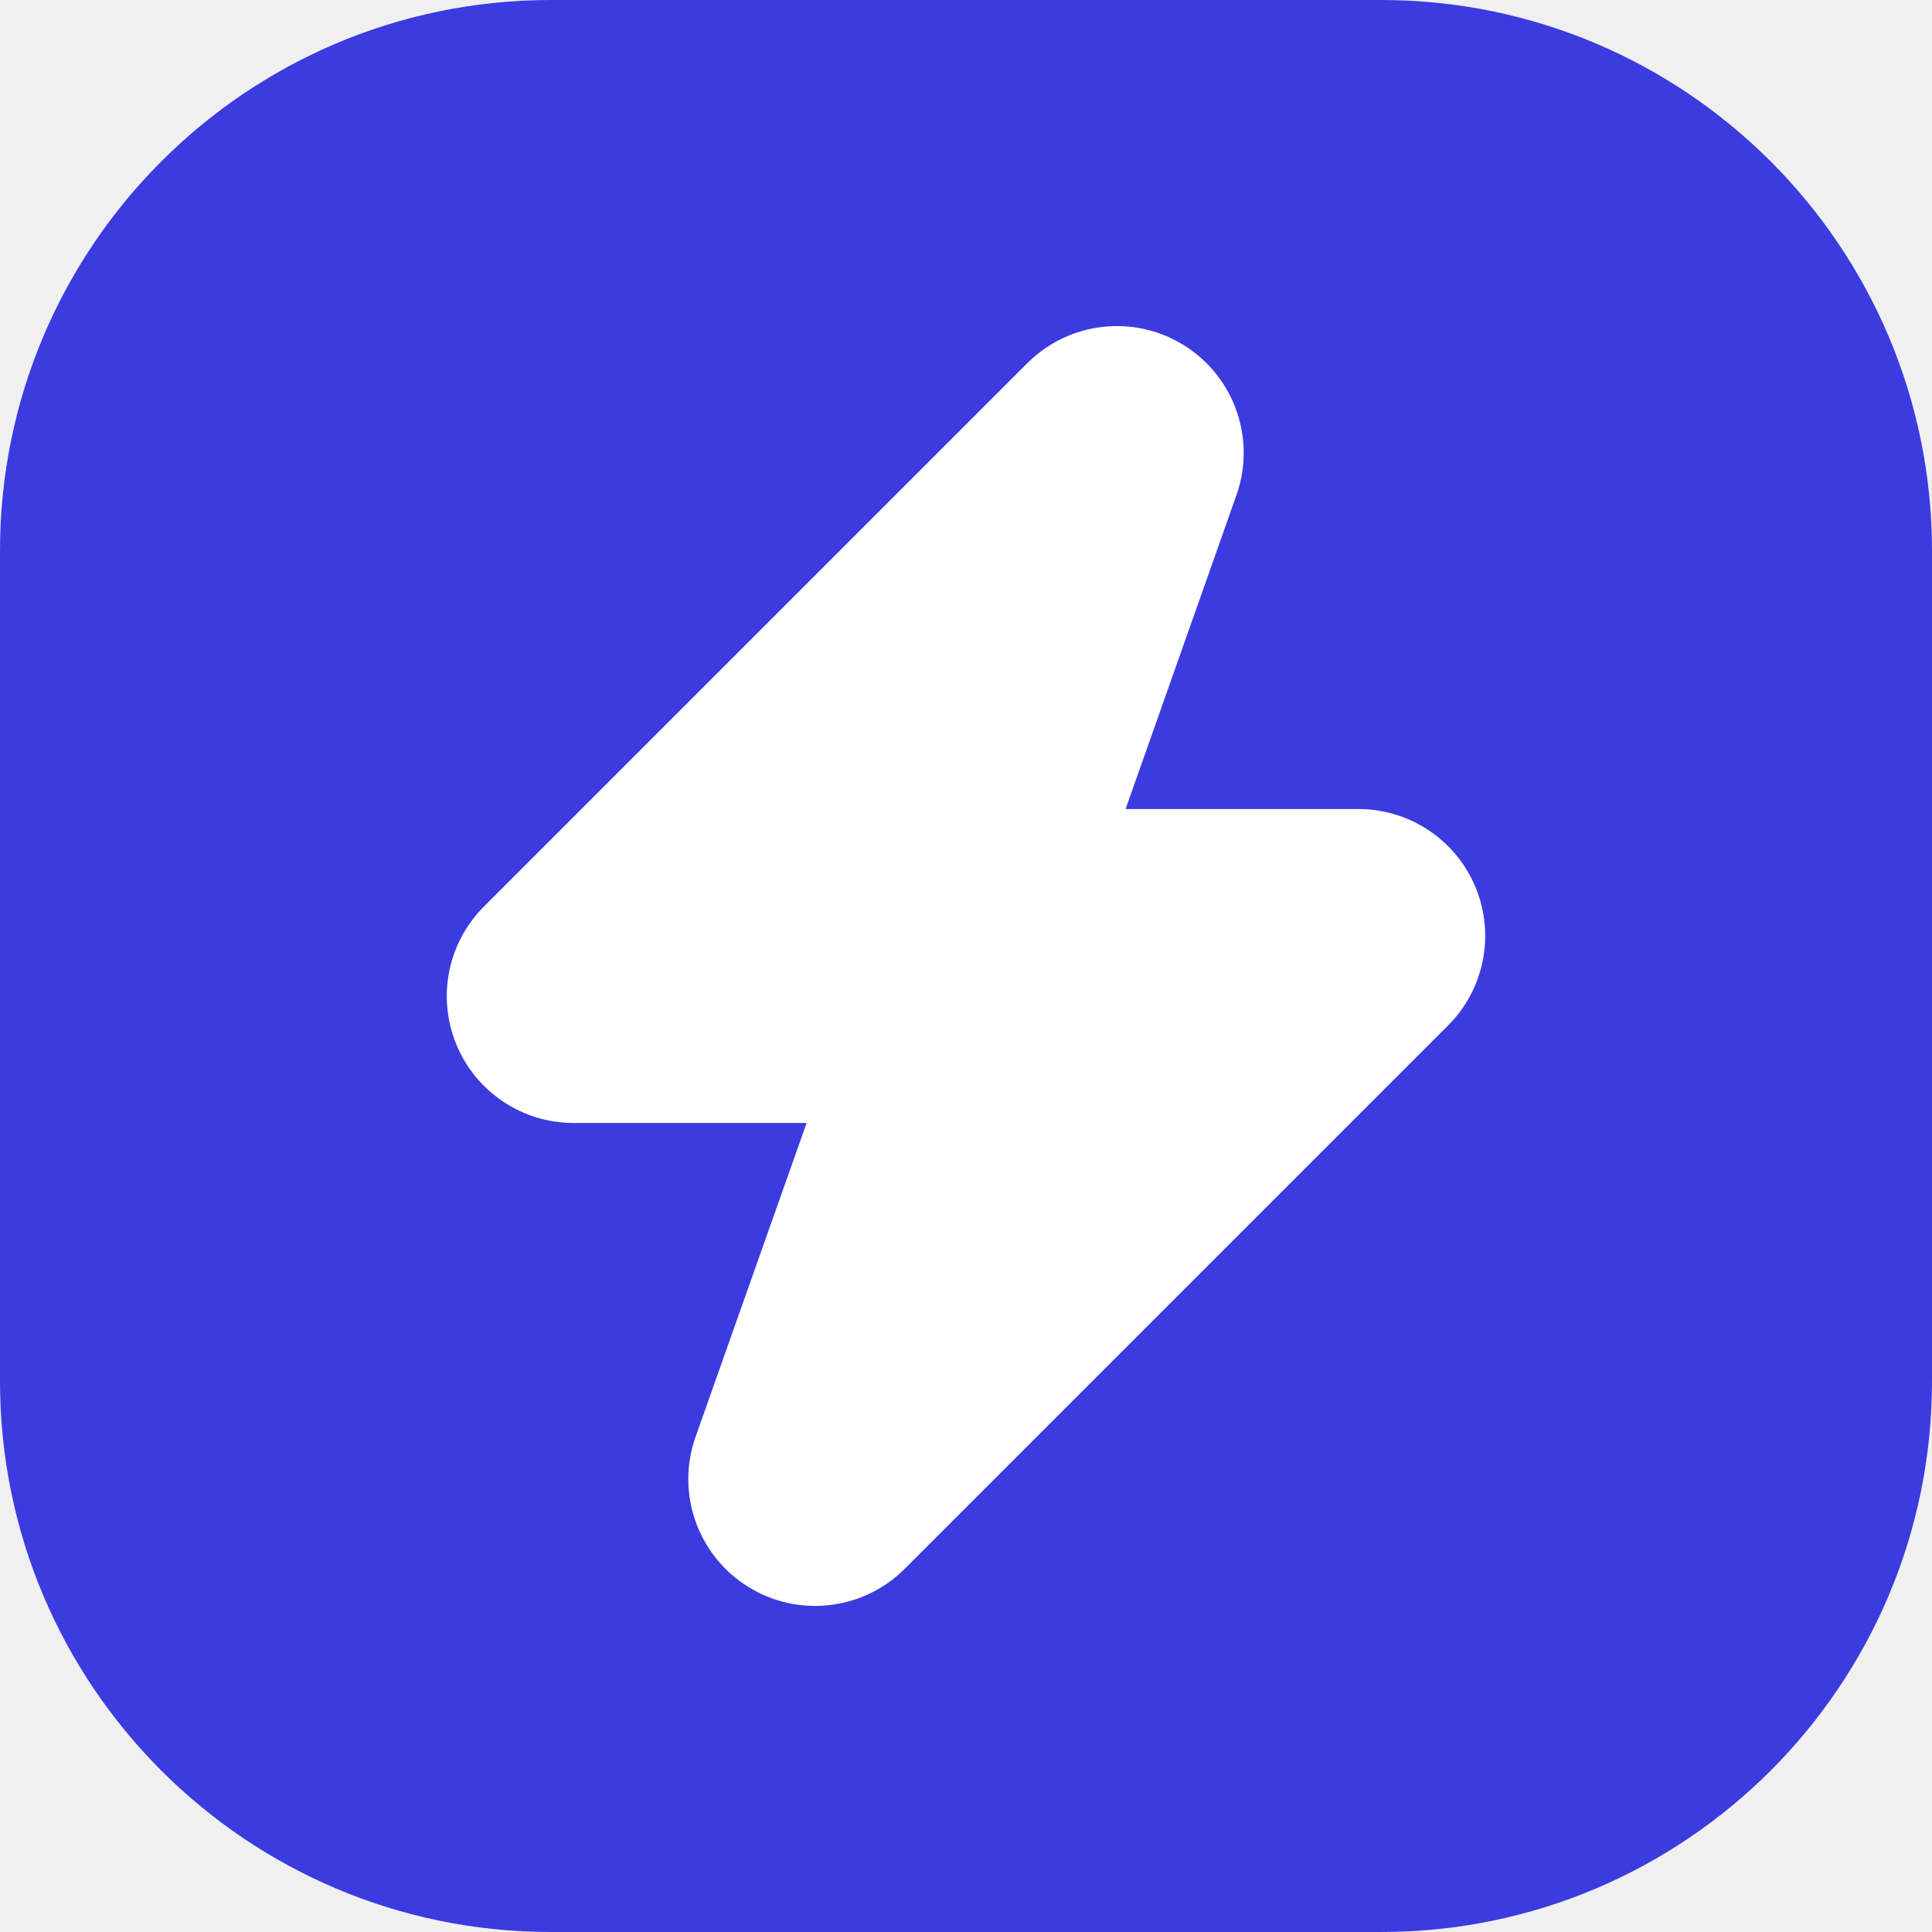
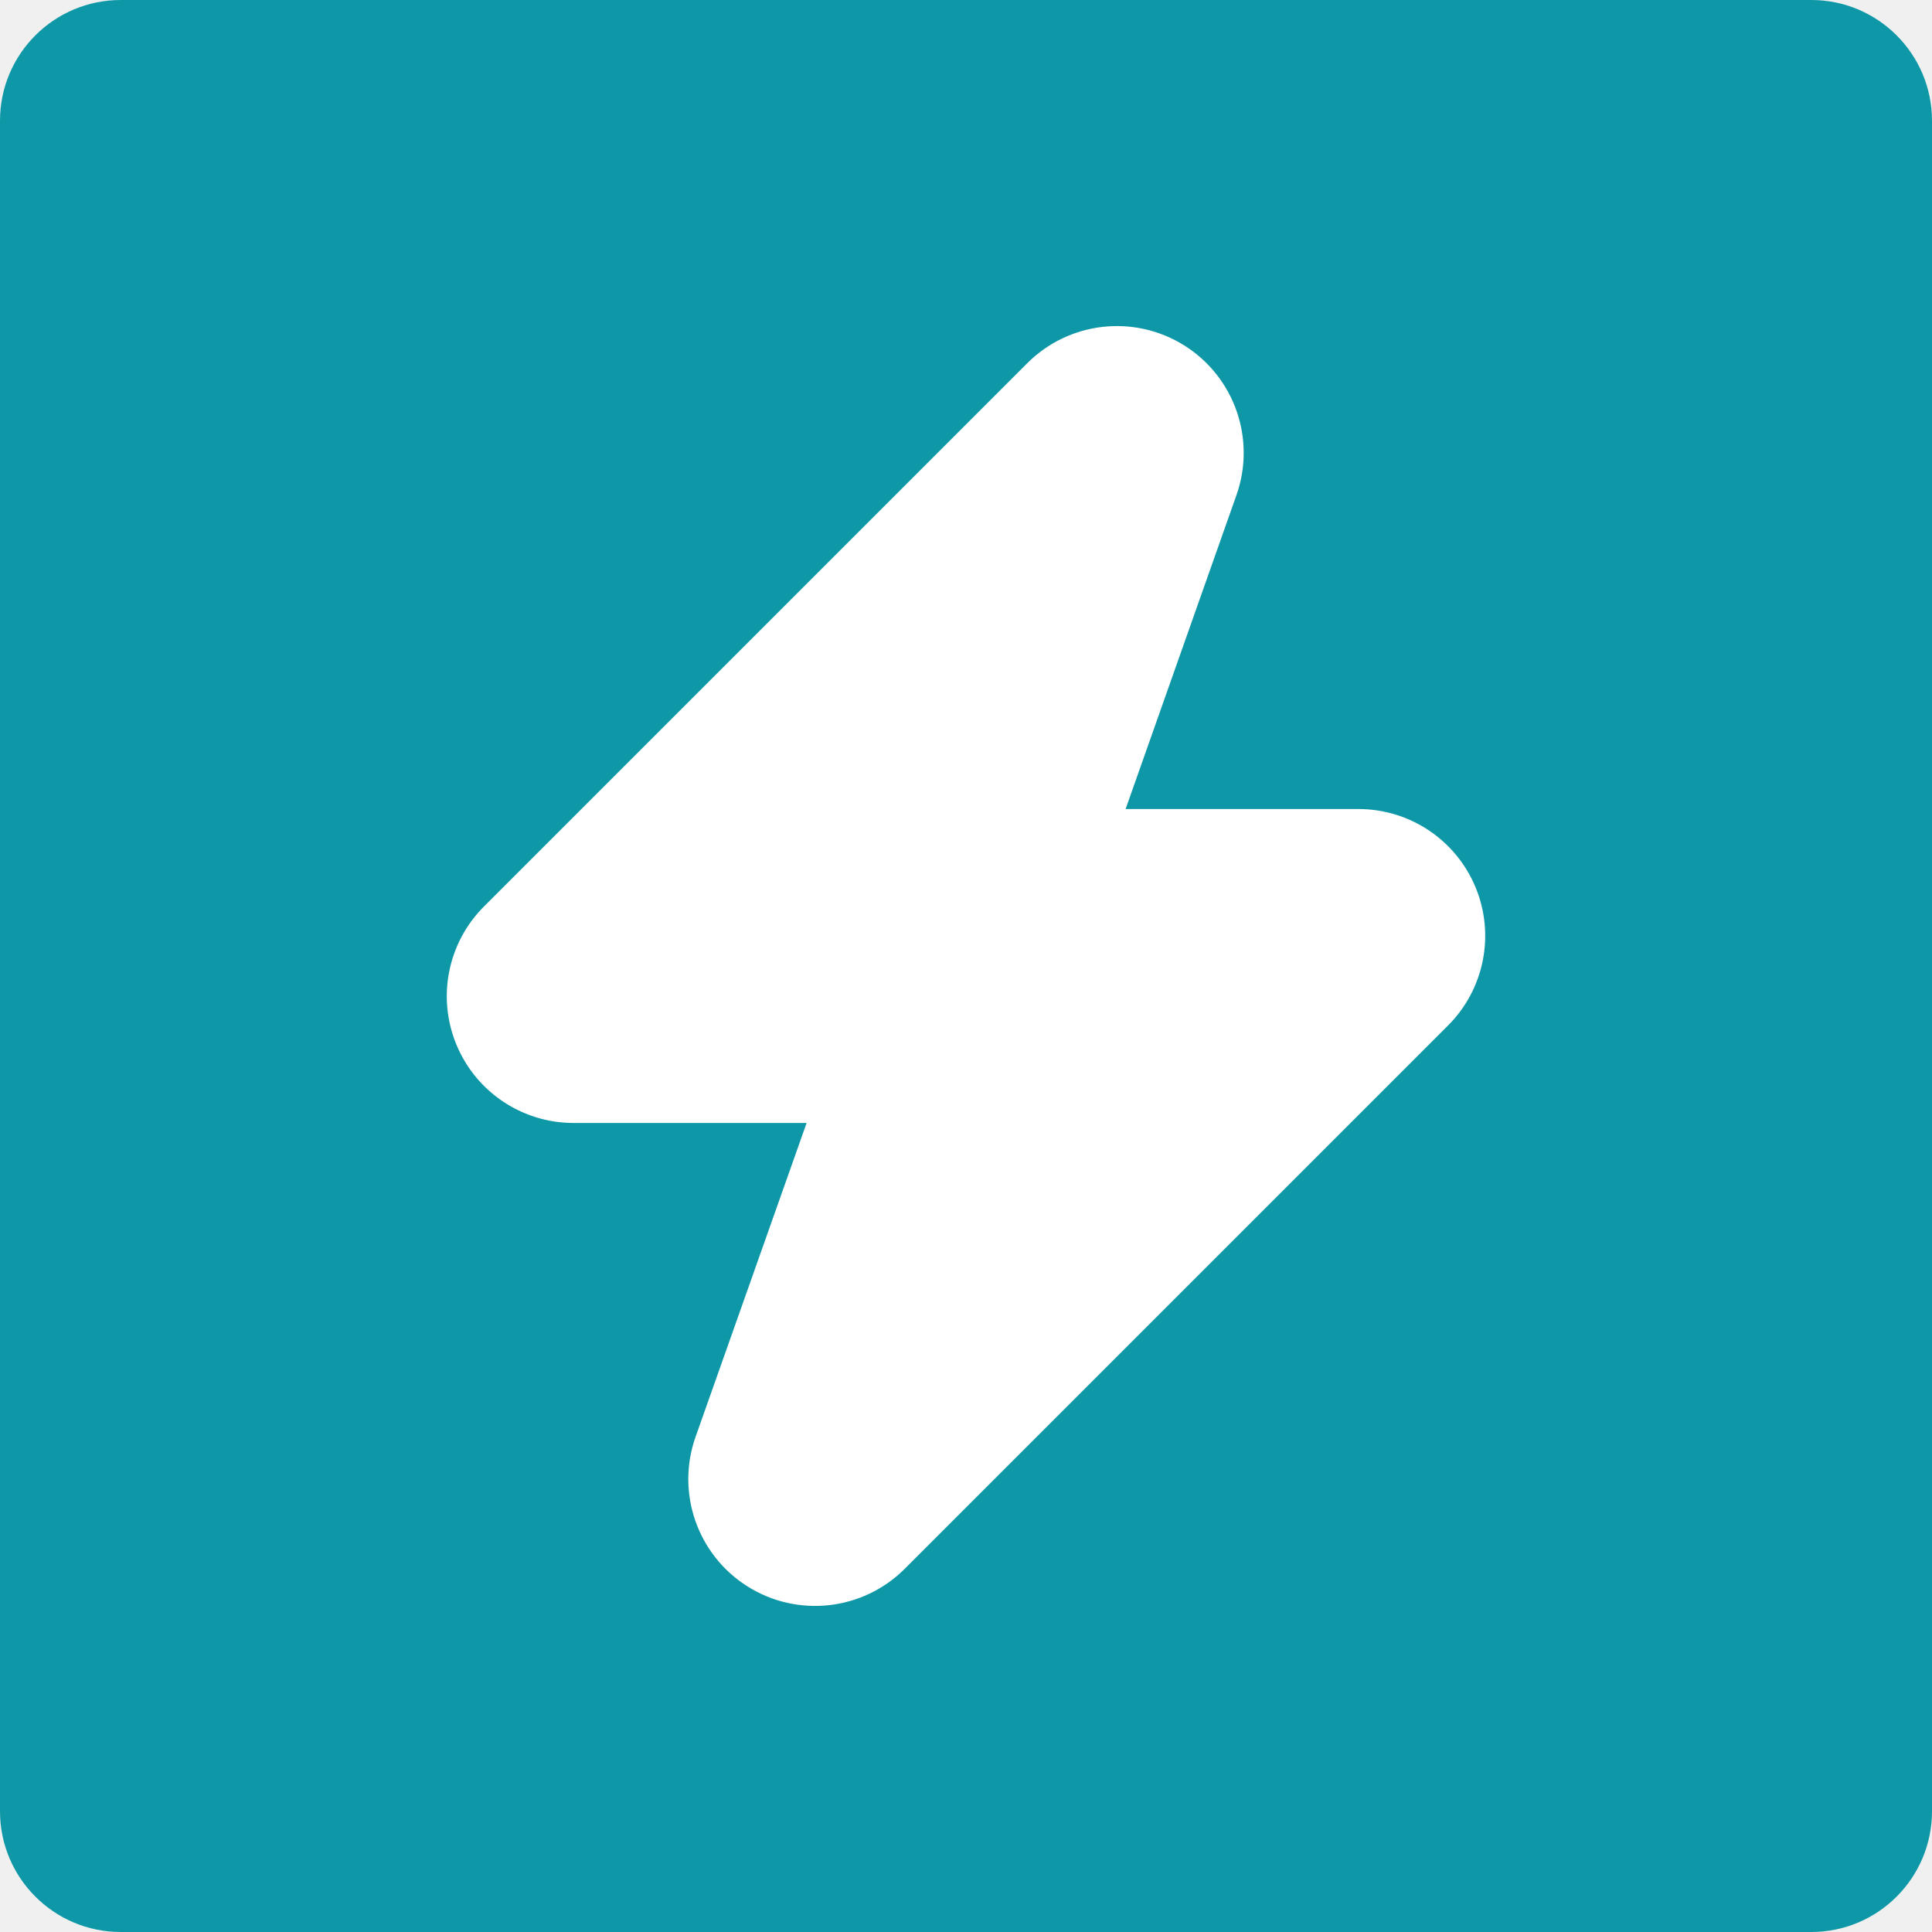
<svg xmlns="http://www.w3.org/2000/svg" viewBox="0 0 512 512" width="512" height="512" fill="none">
-   <rect width="512" height="512" rx="146" fill="#3B3BDF" />
+   <rect width="512" height="512" rx="32" fill="#0E98A7" />
  <g transform="translate(64, 64) scale(16)">
    <path d="M15.914 4a1.5 1.5 0 0 0-2.474-1.561l-9 9A1.5 1.5 0 0 0 5.5 14h4.002a.5.5 0 0 1 .471.666L8.086 20a1.5 1.5 0 0 0 2.475 1.56l9-9A1.5 1.5 0 0 0 18.5 10h-3.997a.5.5 0 0 1-.472-.667z" fill="#FFFFFF" stroke="#FFFFFF" stroke-width="1.2" stroke-linecap="round" stroke-linejoin="round" />
  </g>
</svg>
